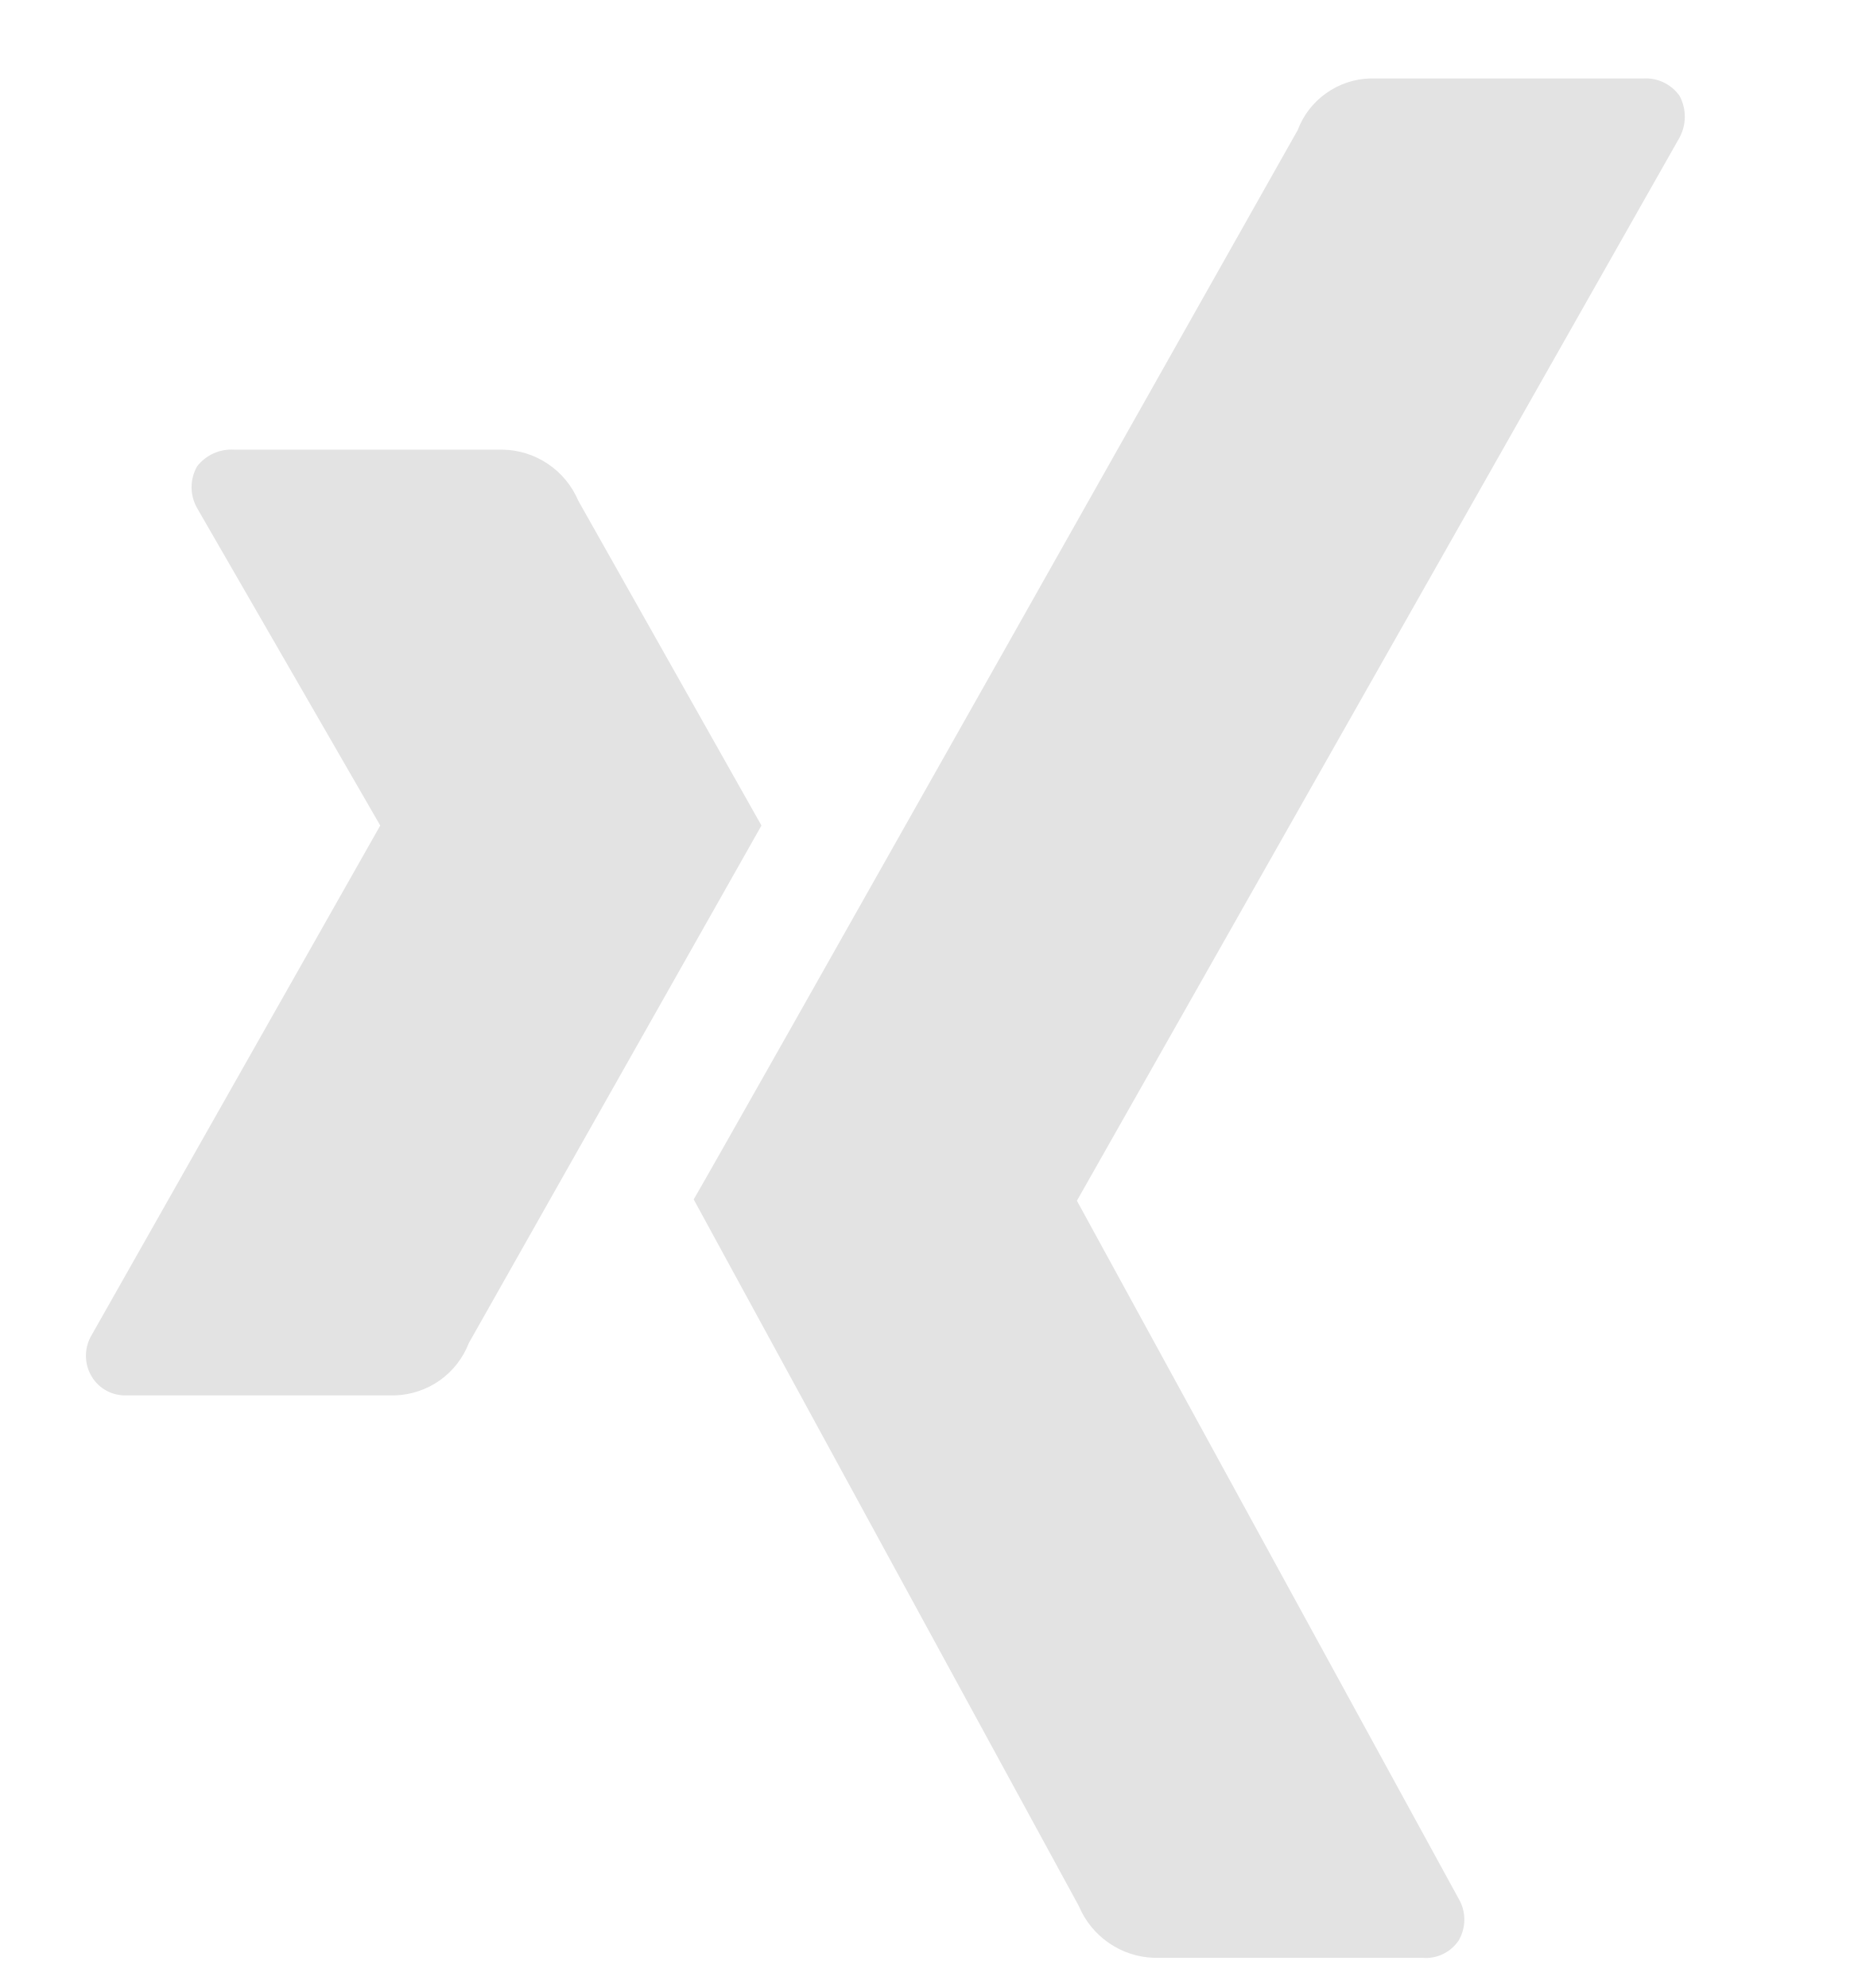
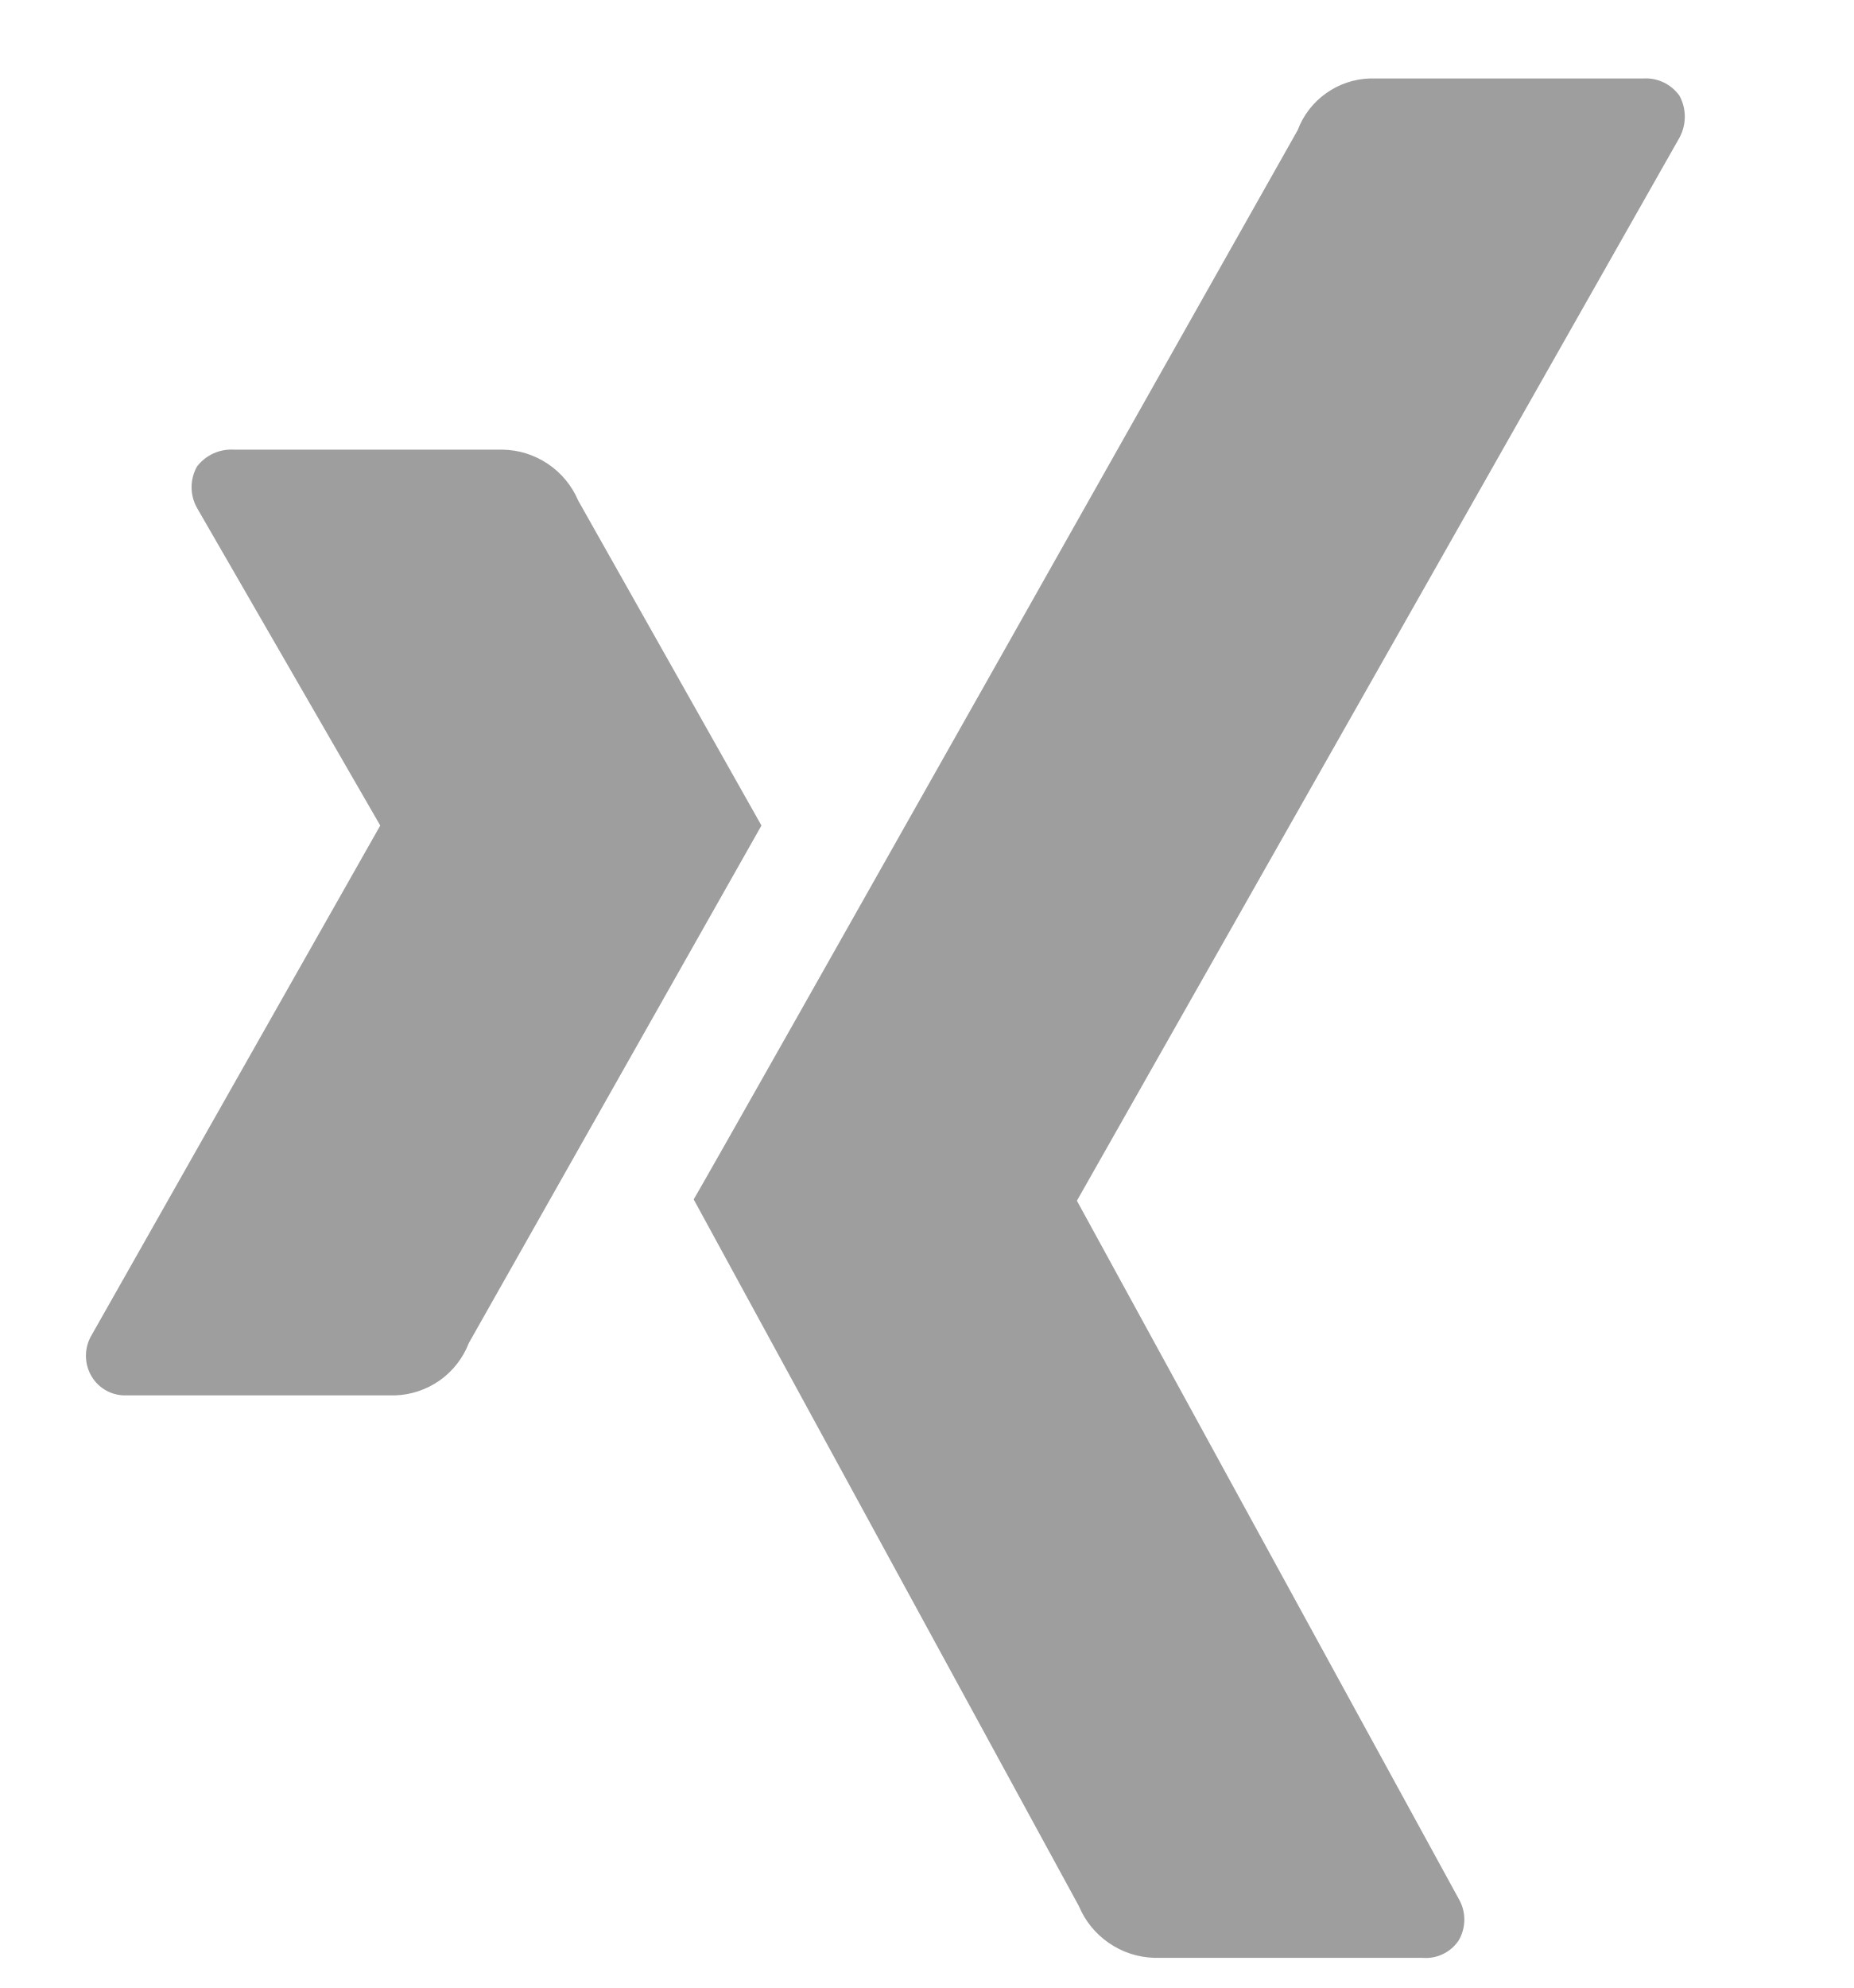
<svg xmlns="http://www.w3.org/2000/svg" width="18.65" height="20" viewBox="0 0 25 26" fill="none">
-   <path d="M7.8 6.347C7.714 6.145 7.572 5.973 7.39 5.851C7.209 5.729 6.996 5.662 6.777 5.659H3.156C3.061 5.653 2.966 5.671 2.879 5.71C2.792 5.75 2.716 5.81 2.658 5.885C2.61 5.971 2.584 6.067 2.584 6.166C2.584 6.264 2.61 6.361 2.658 6.446L5.129 10.728L1.237 17.598C1.186 17.683 1.159 17.78 1.159 17.879C1.159 17.978 1.186 18.075 1.237 18.159C1.285 18.24 1.355 18.306 1.437 18.35C1.52 18.395 1.613 18.416 1.707 18.413H5.328C5.545 18.406 5.756 18.335 5.933 18.21C6.11 18.084 6.246 17.909 6.324 17.707L10.271 10.728L7.8 6.347ZM22.655 1.45C22.701 1.363 22.726 1.267 22.726 1.169C22.726 1.071 22.701 0.974 22.655 0.888C22.601 0.812 22.529 0.75 22.445 0.709C22.361 0.668 22.268 0.648 22.175 0.653H18.482C18.268 0.659 18.061 0.729 17.887 0.853C17.712 0.977 17.579 1.15 17.504 1.35C17.504 1.35 9.628 15.317 9.357 15.77L14.553 25.301C14.637 25.502 14.778 25.675 14.958 25.798C15.137 25.922 15.349 25.991 15.567 25.998H19.188C19.283 26.006 19.378 25.989 19.464 25.947C19.55 25.906 19.623 25.842 19.676 25.763C19.726 25.677 19.752 25.581 19.752 25.482C19.752 25.384 19.726 25.287 19.676 25.202L14.526 15.788L22.655 1.45Z" fill="#E3E3E3" />
+   <path d="M7.8 6.347C7.714 6.145 7.572 5.973 7.39 5.851C7.209 5.729 6.996 5.662 6.777 5.659H3.156C3.061 5.653 2.966 5.671 2.879 5.71C2.792 5.75 2.716 5.81 2.658 5.885C2.61 5.971 2.584 6.067 2.584 6.166C2.584 6.264 2.61 6.361 2.658 6.446L5.129 10.728L1.237 17.598C1.186 17.683 1.159 17.78 1.159 17.879C1.159 17.978 1.186 18.075 1.237 18.159C1.285 18.24 1.355 18.306 1.437 18.35C1.52 18.395 1.613 18.416 1.707 18.413H5.328C5.545 18.406 5.756 18.335 5.933 18.21C6.11 18.084 6.246 17.909 6.324 17.707L10.271 10.728L7.8 6.347ZM22.655 1.45C22.701 1.363 22.726 1.267 22.726 1.169C22.726 1.071 22.701 0.974 22.655 0.888C22.601 0.812 22.529 0.75 22.445 0.709C22.361 0.668 22.268 0.648 22.175 0.653H18.482C18.268 0.659 18.061 0.729 17.887 0.853C17.712 0.977 17.579 1.15 17.504 1.35C17.504 1.35 9.628 15.317 9.357 15.77L14.553 25.301C14.637 25.502 14.778 25.675 14.958 25.798C15.137 25.922 15.349 25.991 15.567 25.998H19.188C19.283 26.006 19.378 25.989 19.464 25.947C19.55 25.906 19.623 25.842 19.676 25.763C19.726 25.677 19.752 25.581 19.752 25.482C19.752 25.384 19.726 25.287 19.676 25.202L14.526 15.788L22.655 1.45Z" fill="#9e9e9e" />
</svg>
